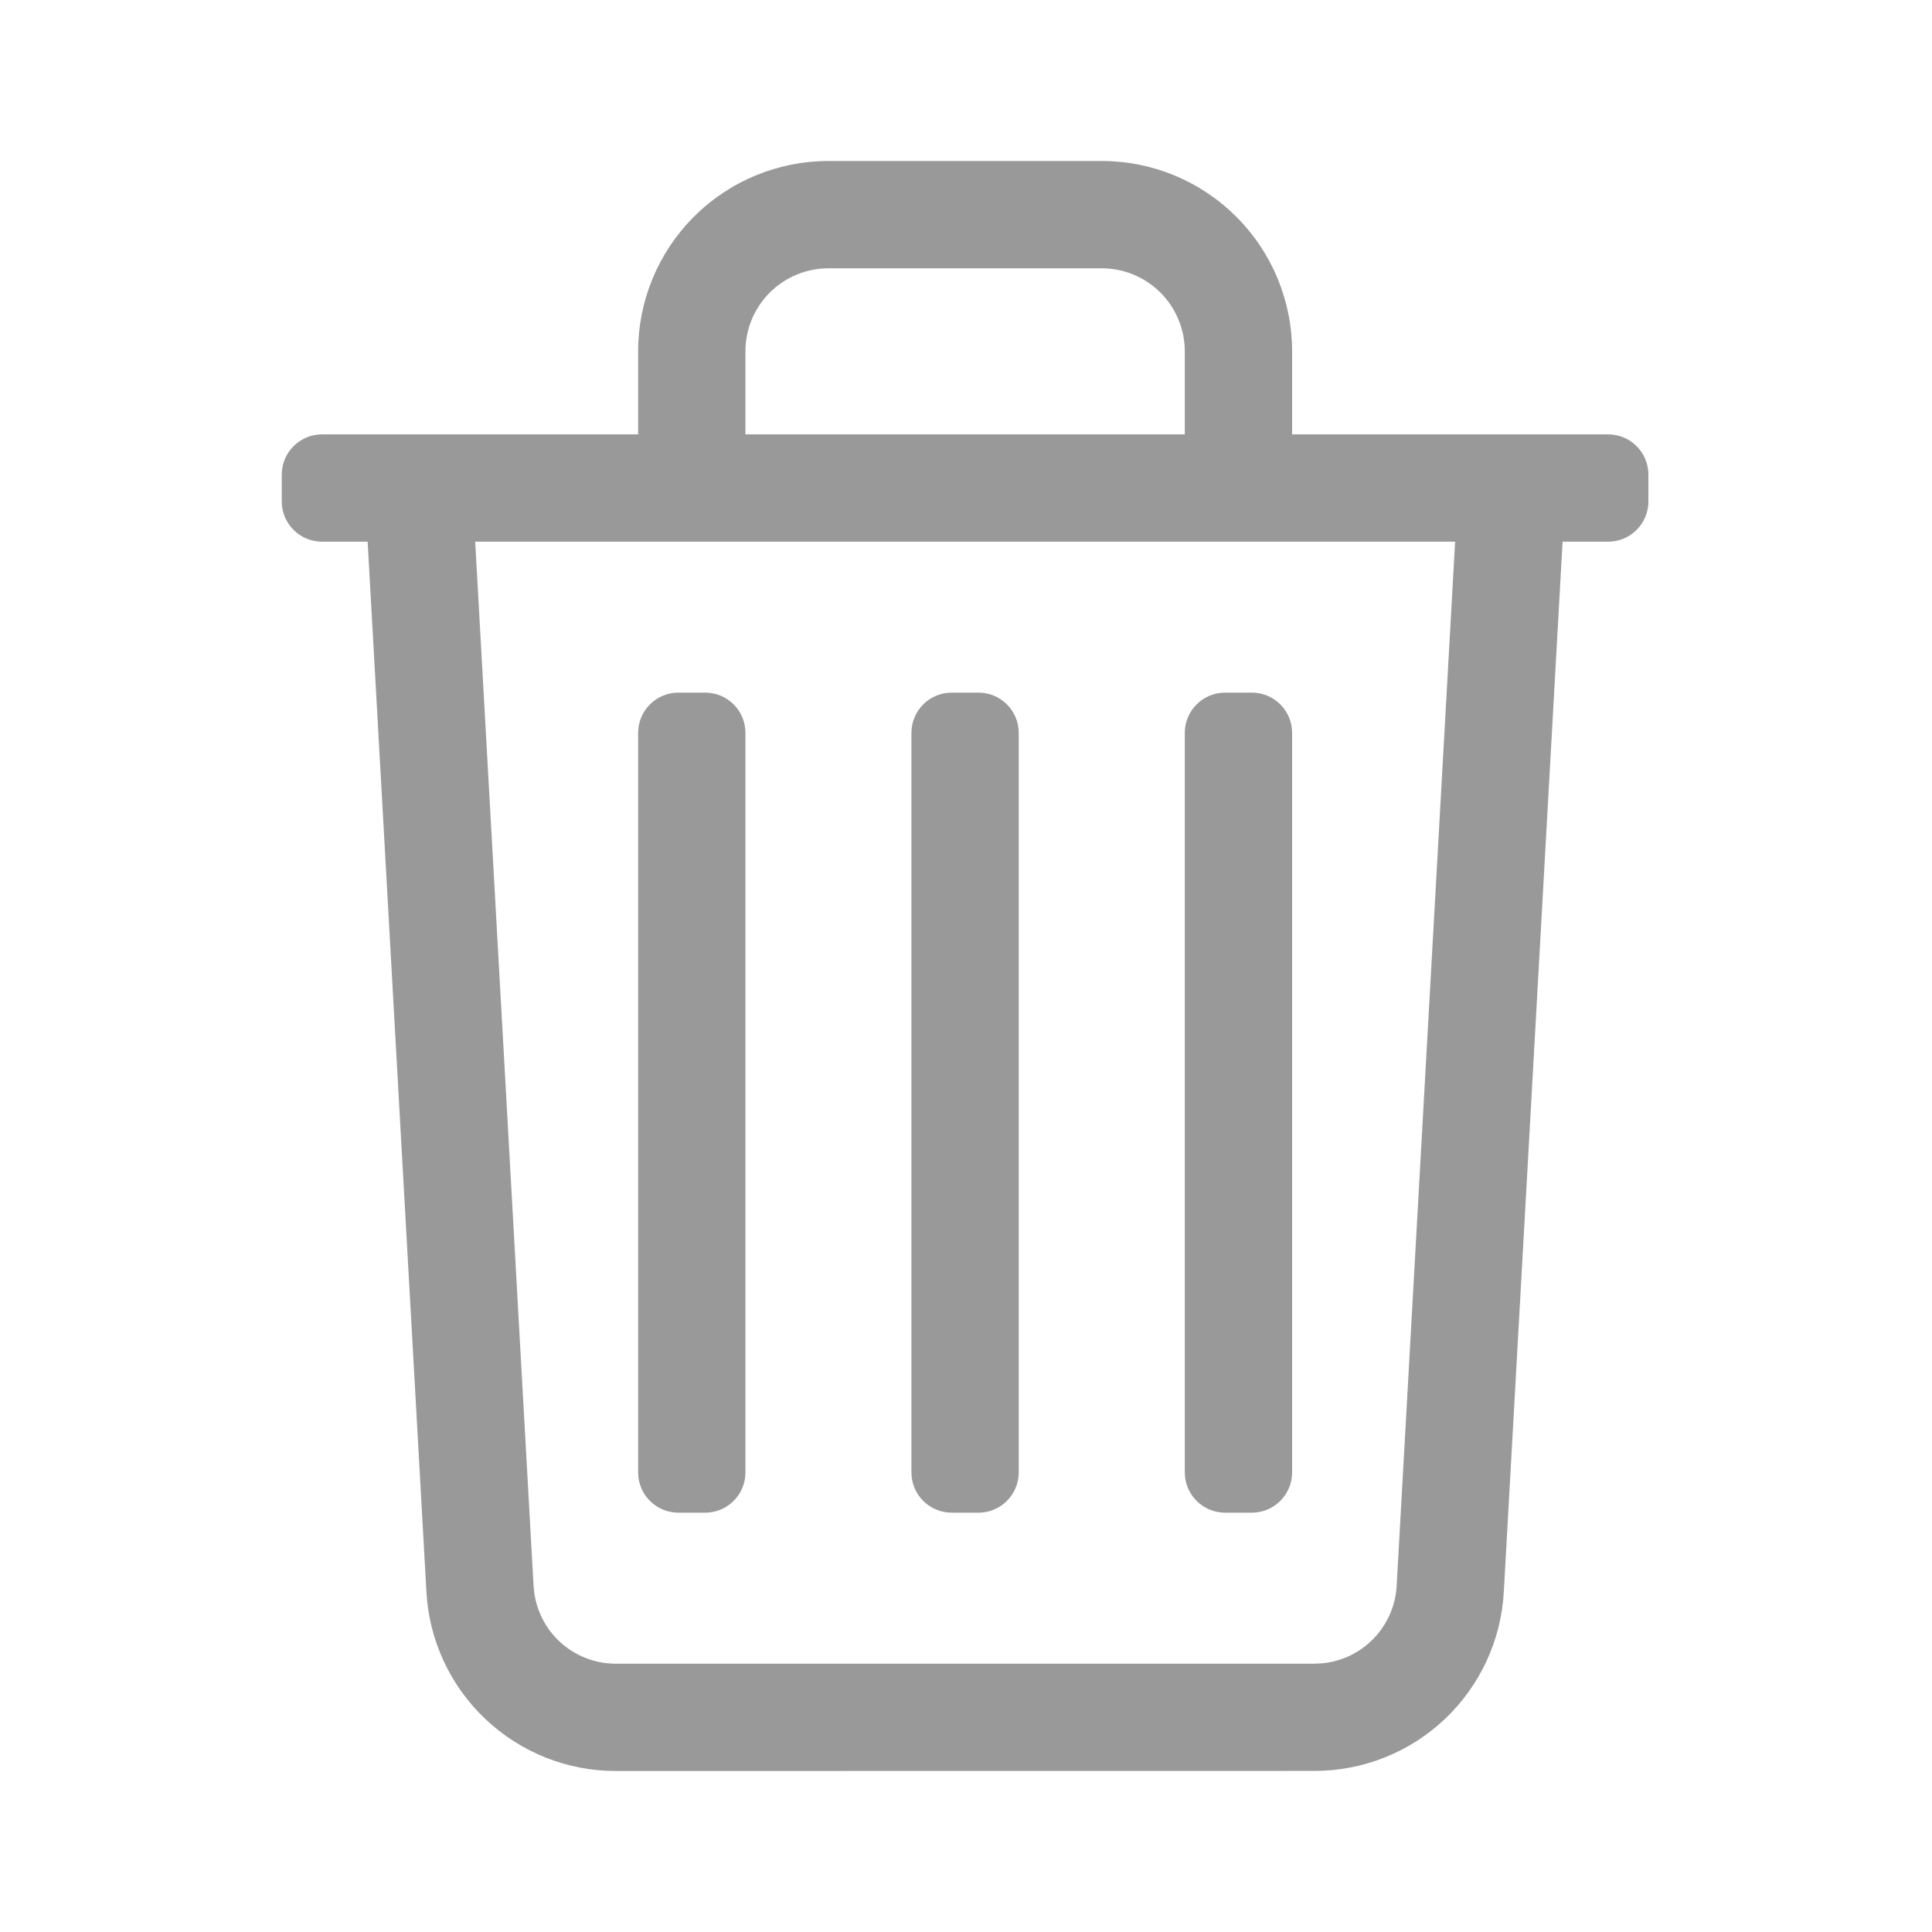
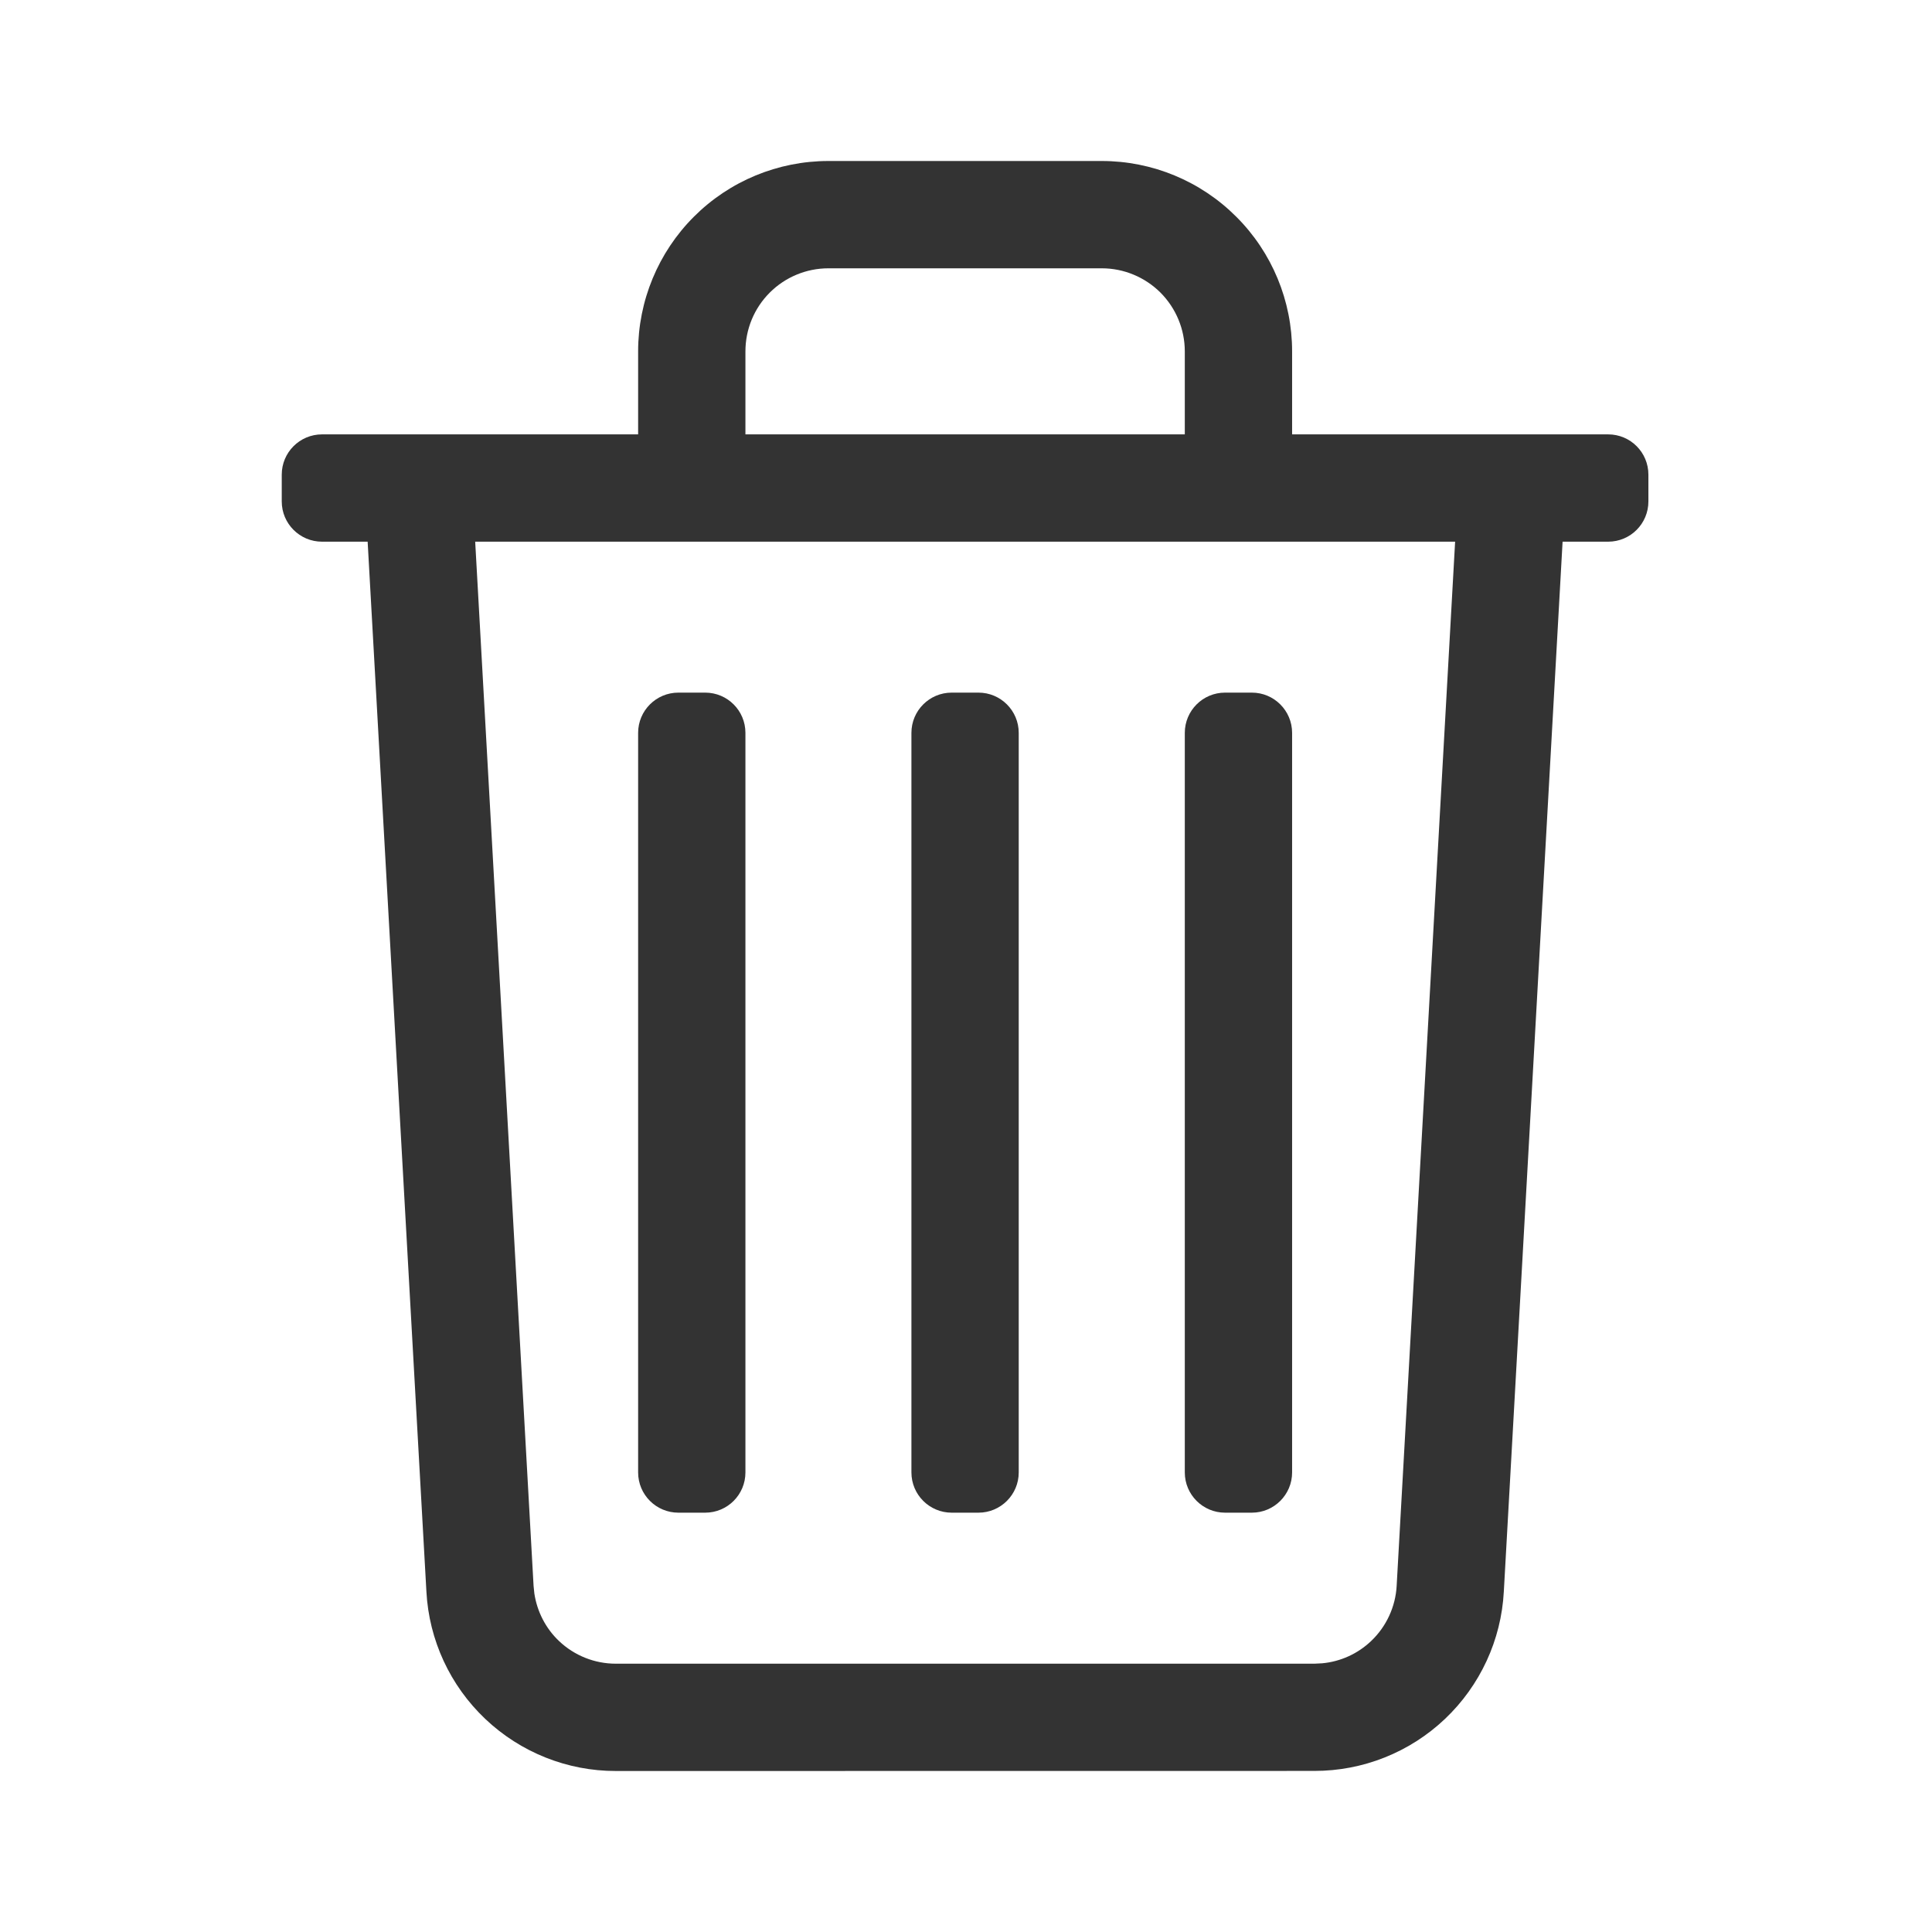
<svg xmlns="http://www.w3.org/2000/svg" width="24" height="24" viewBox="0 0 24 24" fill="none">
-   <path d="M14.718 4.365C14.718 4.091 14.609 3.829 14.416 3.635C14.222 3.442 13.96 3.333 13.687 3.333H10.291C10.017 3.333 9.755 3.442 9.562 3.635C9.368 3.829 9.26 4.091 9.26 4.365V5.396H14.718V4.365ZM6.628 19.696V19.698L6.638 19.795C6.672 20.02 6.779 20.229 6.945 20.386C7.136 20.567 7.388 20.667 7.65 20.667H16.327L16.425 20.662C16.652 20.641 16.866 20.544 17.032 20.386C17.222 20.206 17.336 19.959 17.35 19.698V19.696L18.076 6.729H5.903L6.628 19.696ZM8.76 8.604C9.037 8.604 9.26 8.828 9.26 9.104V18.291C9.26 18.567 9.037 18.791 8.76 18.791H8.427C8.151 18.791 7.927 18.567 7.927 18.291V9.104C7.927 8.828 8.151 8.604 8.427 8.604H8.76ZM12.155 8.604C12.431 8.604 12.655 8.828 12.655 9.104V18.291C12.655 18.567 12.431 18.791 12.155 18.791H11.822C11.546 18.791 11.322 18.567 11.322 18.291V9.104C11.322 8.828 11.546 8.604 11.822 8.604H12.155ZM15.551 8.604C15.827 8.604 16.051 8.828 16.051 9.104V18.291C16.051 18.567 15.827 18.791 15.551 18.791H15.218C14.942 18.791 14.718 18.567 14.718 18.291V9.104C14.718 8.828 14.942 8.604 15.218 8.604H15.551ZM16.051 5.396H19.977C20.254 5.396 20.477 5.62 20.477 5.896V6.229C20.477 6.505 20.254 6.729 19.977 6.729H19.411L18.681 19.771C18.649 20.373 18.387 20.939 17.949 21.354C17.511 21.769 16.93 22 16.326 21.999L7.651 22C7.048 22.001 6.467 21.769 6.029 21.354C5.591 20.939 5.329 20.373 5.297 19.771L4.567 6.729H4C3.724 6.729 3.5 6.505 3.5 6.229V5.896C3.5 5.62 3.724 5.396 4 5.396H7.927V4.365C7.927 3.738 8.176 3.136 8.619 2.693C9.062 2.249 9.664 2 10.291 2H13.687C14.314 2 14.915 2.249 15.358 2.693C15.802 3.136 16.051 3.738 16.051 4.365V5.396Z" fill="black" fill-opacity="0.4" />
+   <path d="M14.718 4.365C14.718 4.091 14.609 3.829 14.416 3.635C14.222 3.442 13.96 3.333 13.687 3.333H10.291C10.017 3.333 9.755 3.442 9.562 3.635C9.368 3.829 9.26 4.091 9.26 4.365V5.396H14.718V4.365ZM6.628 19.696V19.698L6.638 19.795C6.672 20.02 6.779 20.229 6.945 20.386C7.136 20.567 7.388 20.667 7.65 20.667H16.327L16.425 20.662C16.652 20.641 16.866 20.544 17.032 20.386C17.222 20.206 17.336 19.959 17.35 19.698V19.696L18.076 6.729H5.903L6.628 19.696ZM8.76 8.604C9.037 8.604 9.26 8.828 9.26 9.104V18.291C9.26 18.567 9.037 18.791 8.76 18.791H8.427C8.151 18.791 7.927 18.567 7.927 18.291V9.104C7.927 8.828 8.151 8.604 8.427 8.604H8.76ZM12.155 8.604C12.431 8.604 12.655 8.828 12.655 9.104V18.291C12.655 18.567 12.431 18.791 12.155 18.791H11.822C11.546 18.791 11.322 18.567 11.322 18.291V9.104C11.322 8.828 11.546 8.604 11.822 8.604H12.155ZM15.551 8.604C15.827 8.604 16.051 8.828 16.051 9.104V18.291C16.051 18.567 15.827 18.791 15.551 18.791H15.218C14.942 18.791 14.718 18.567 14.718 18.291V9.104C14.718 8.828 14.942 8.604 15.218 8.604H15.551ZM16.051 5.396H19.977C20.254 5.396 20.477 5.62 20.477 5.896V6.229C20.477 6.505 20.254 6.729 19.977 6.729H19.411L18.681 19.771C18.649 20.373 18.387 20.939 17.949 21.354C17.511 21.769 16.93 22 16.326 21.999L7.651 22C7.048 22.001 6.467 21.769 6.029 21.354C5.591 20.939 5.329 20.373 5.297 19.771L4.567 6.729H4C3.724 6.729 3.5 6.505 3.5 6.229V5.896C3.5 5.62 3.724 5.396 4 5.396H7.927V4.365C7.927 3.738 8.176 3.136 8.619 2.693C9.062 2.249 9.664 2 10.291 2H13.687C14.314 2 14.915 2.249 15.358 2.693C15.802 3.136 16.051 3.738 16.051 4.365V5.396Z" fill="#333333" />
</svg>
